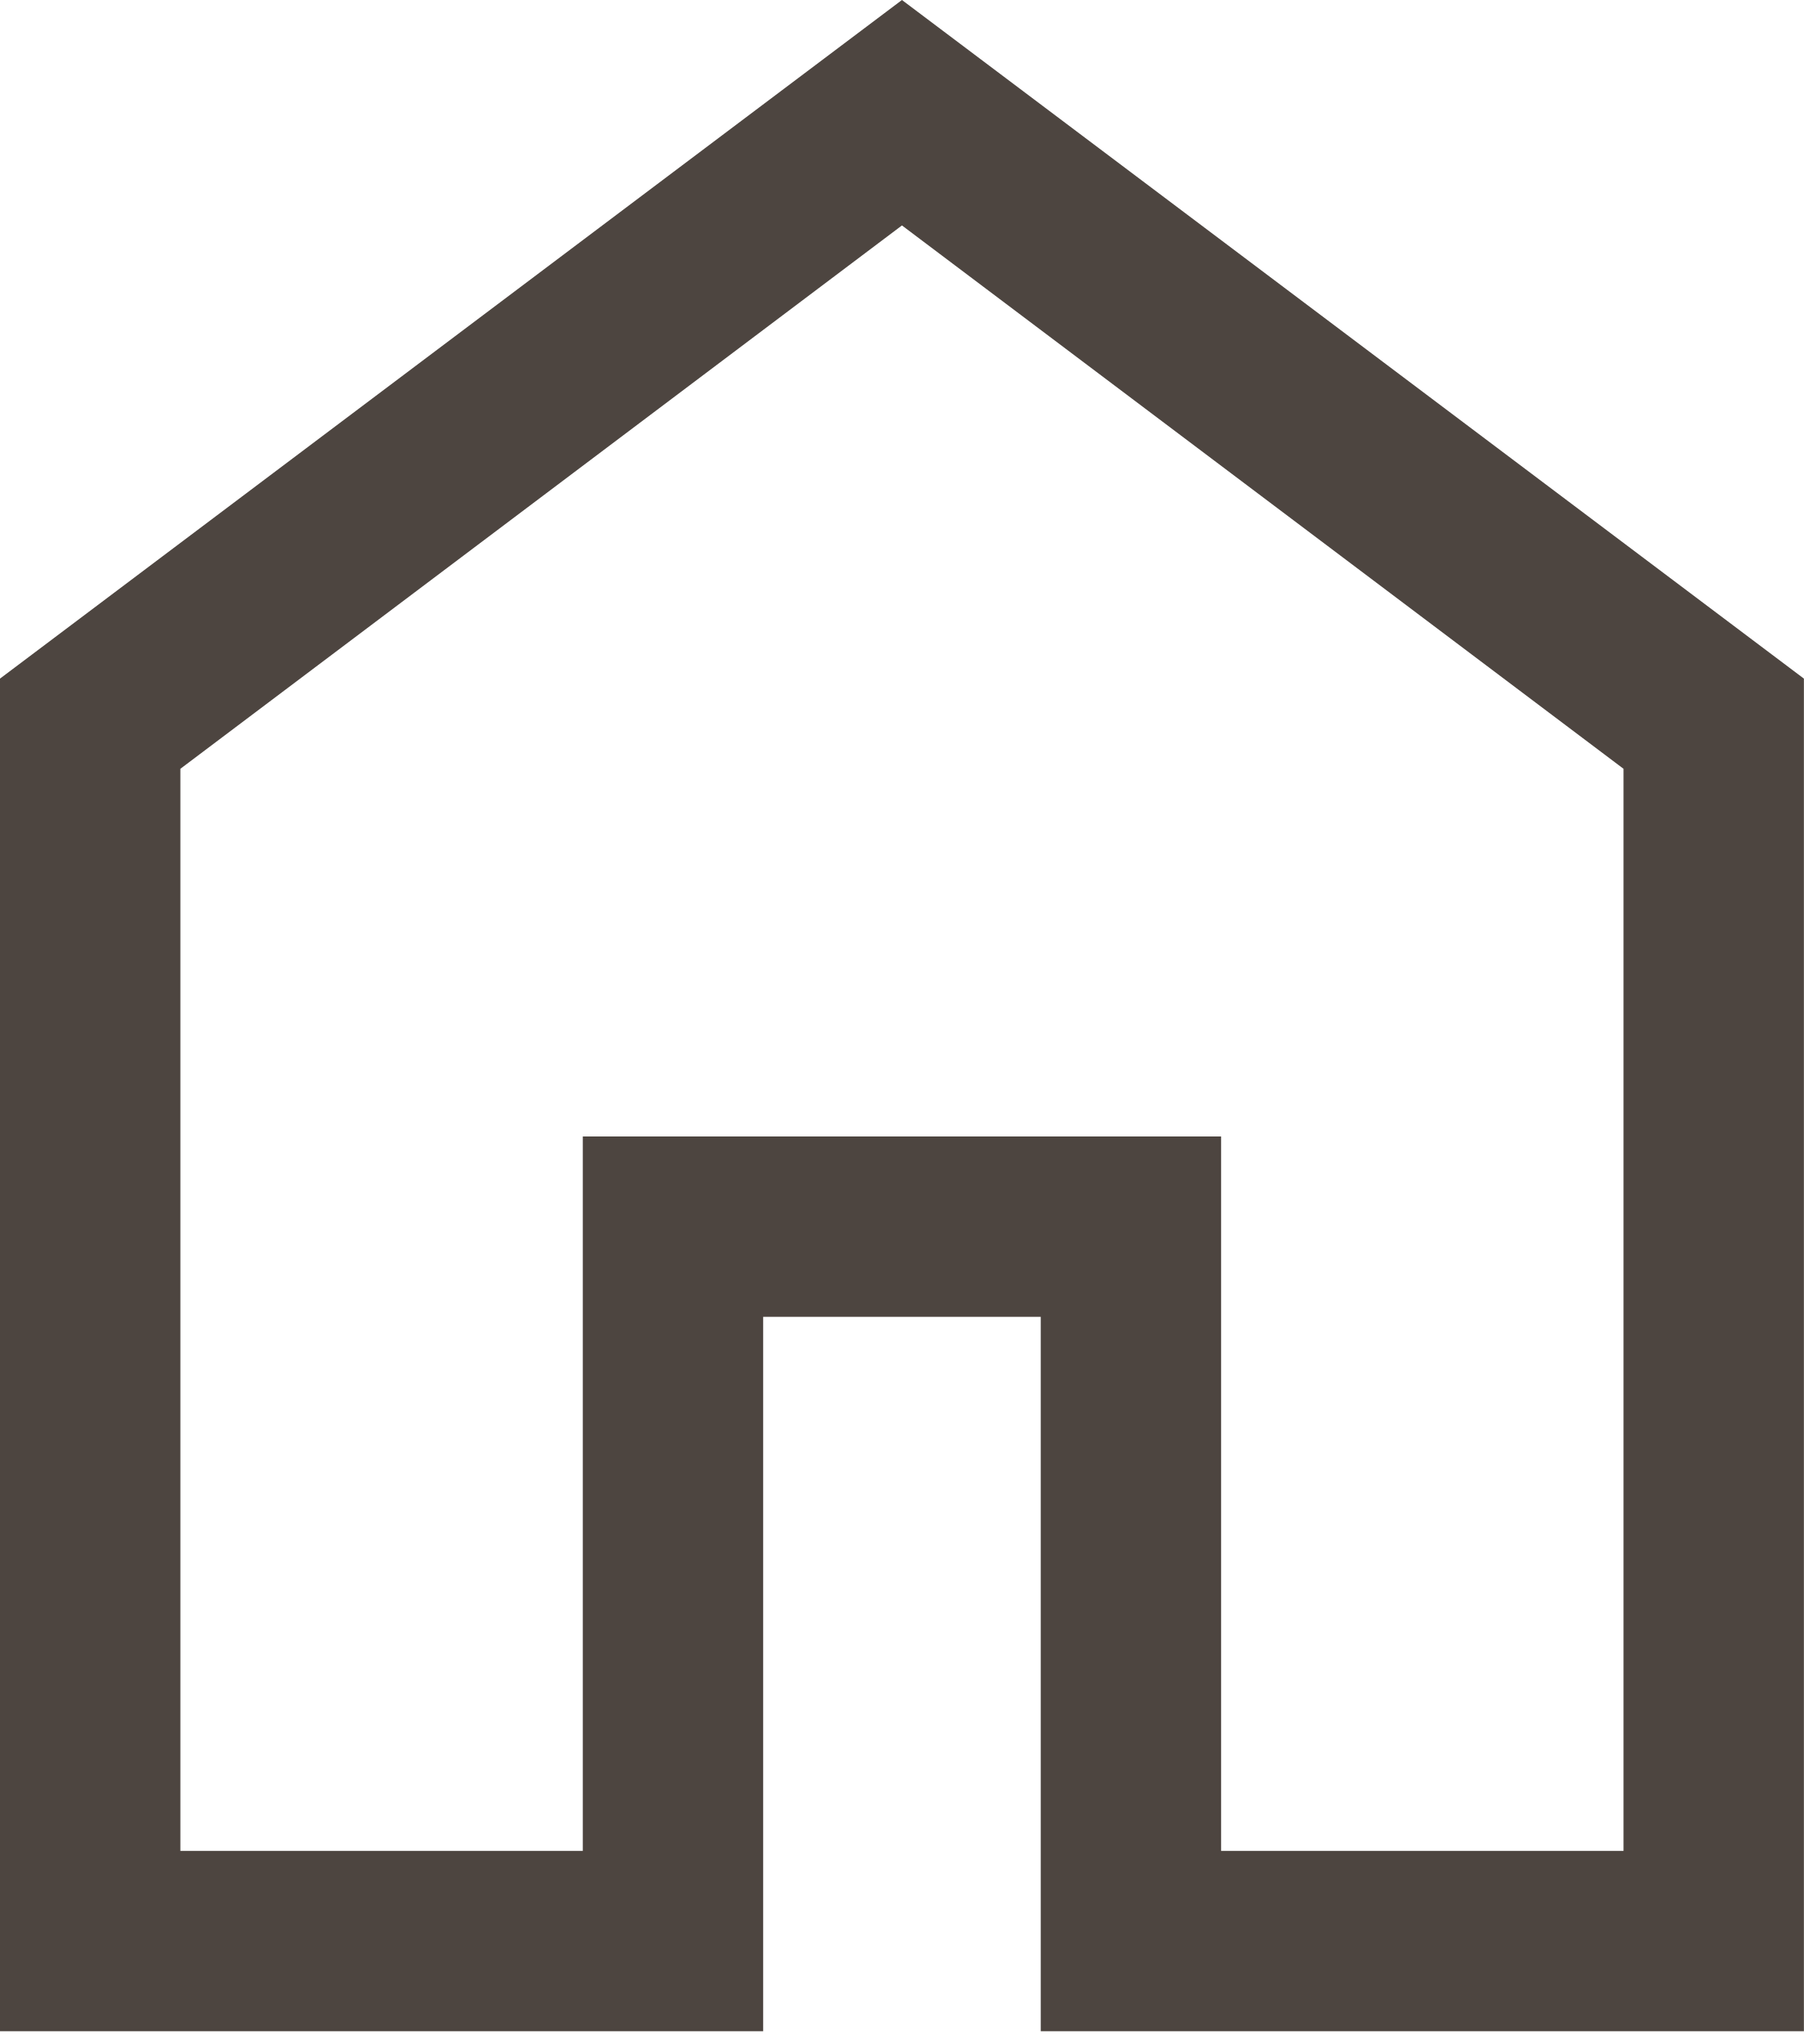
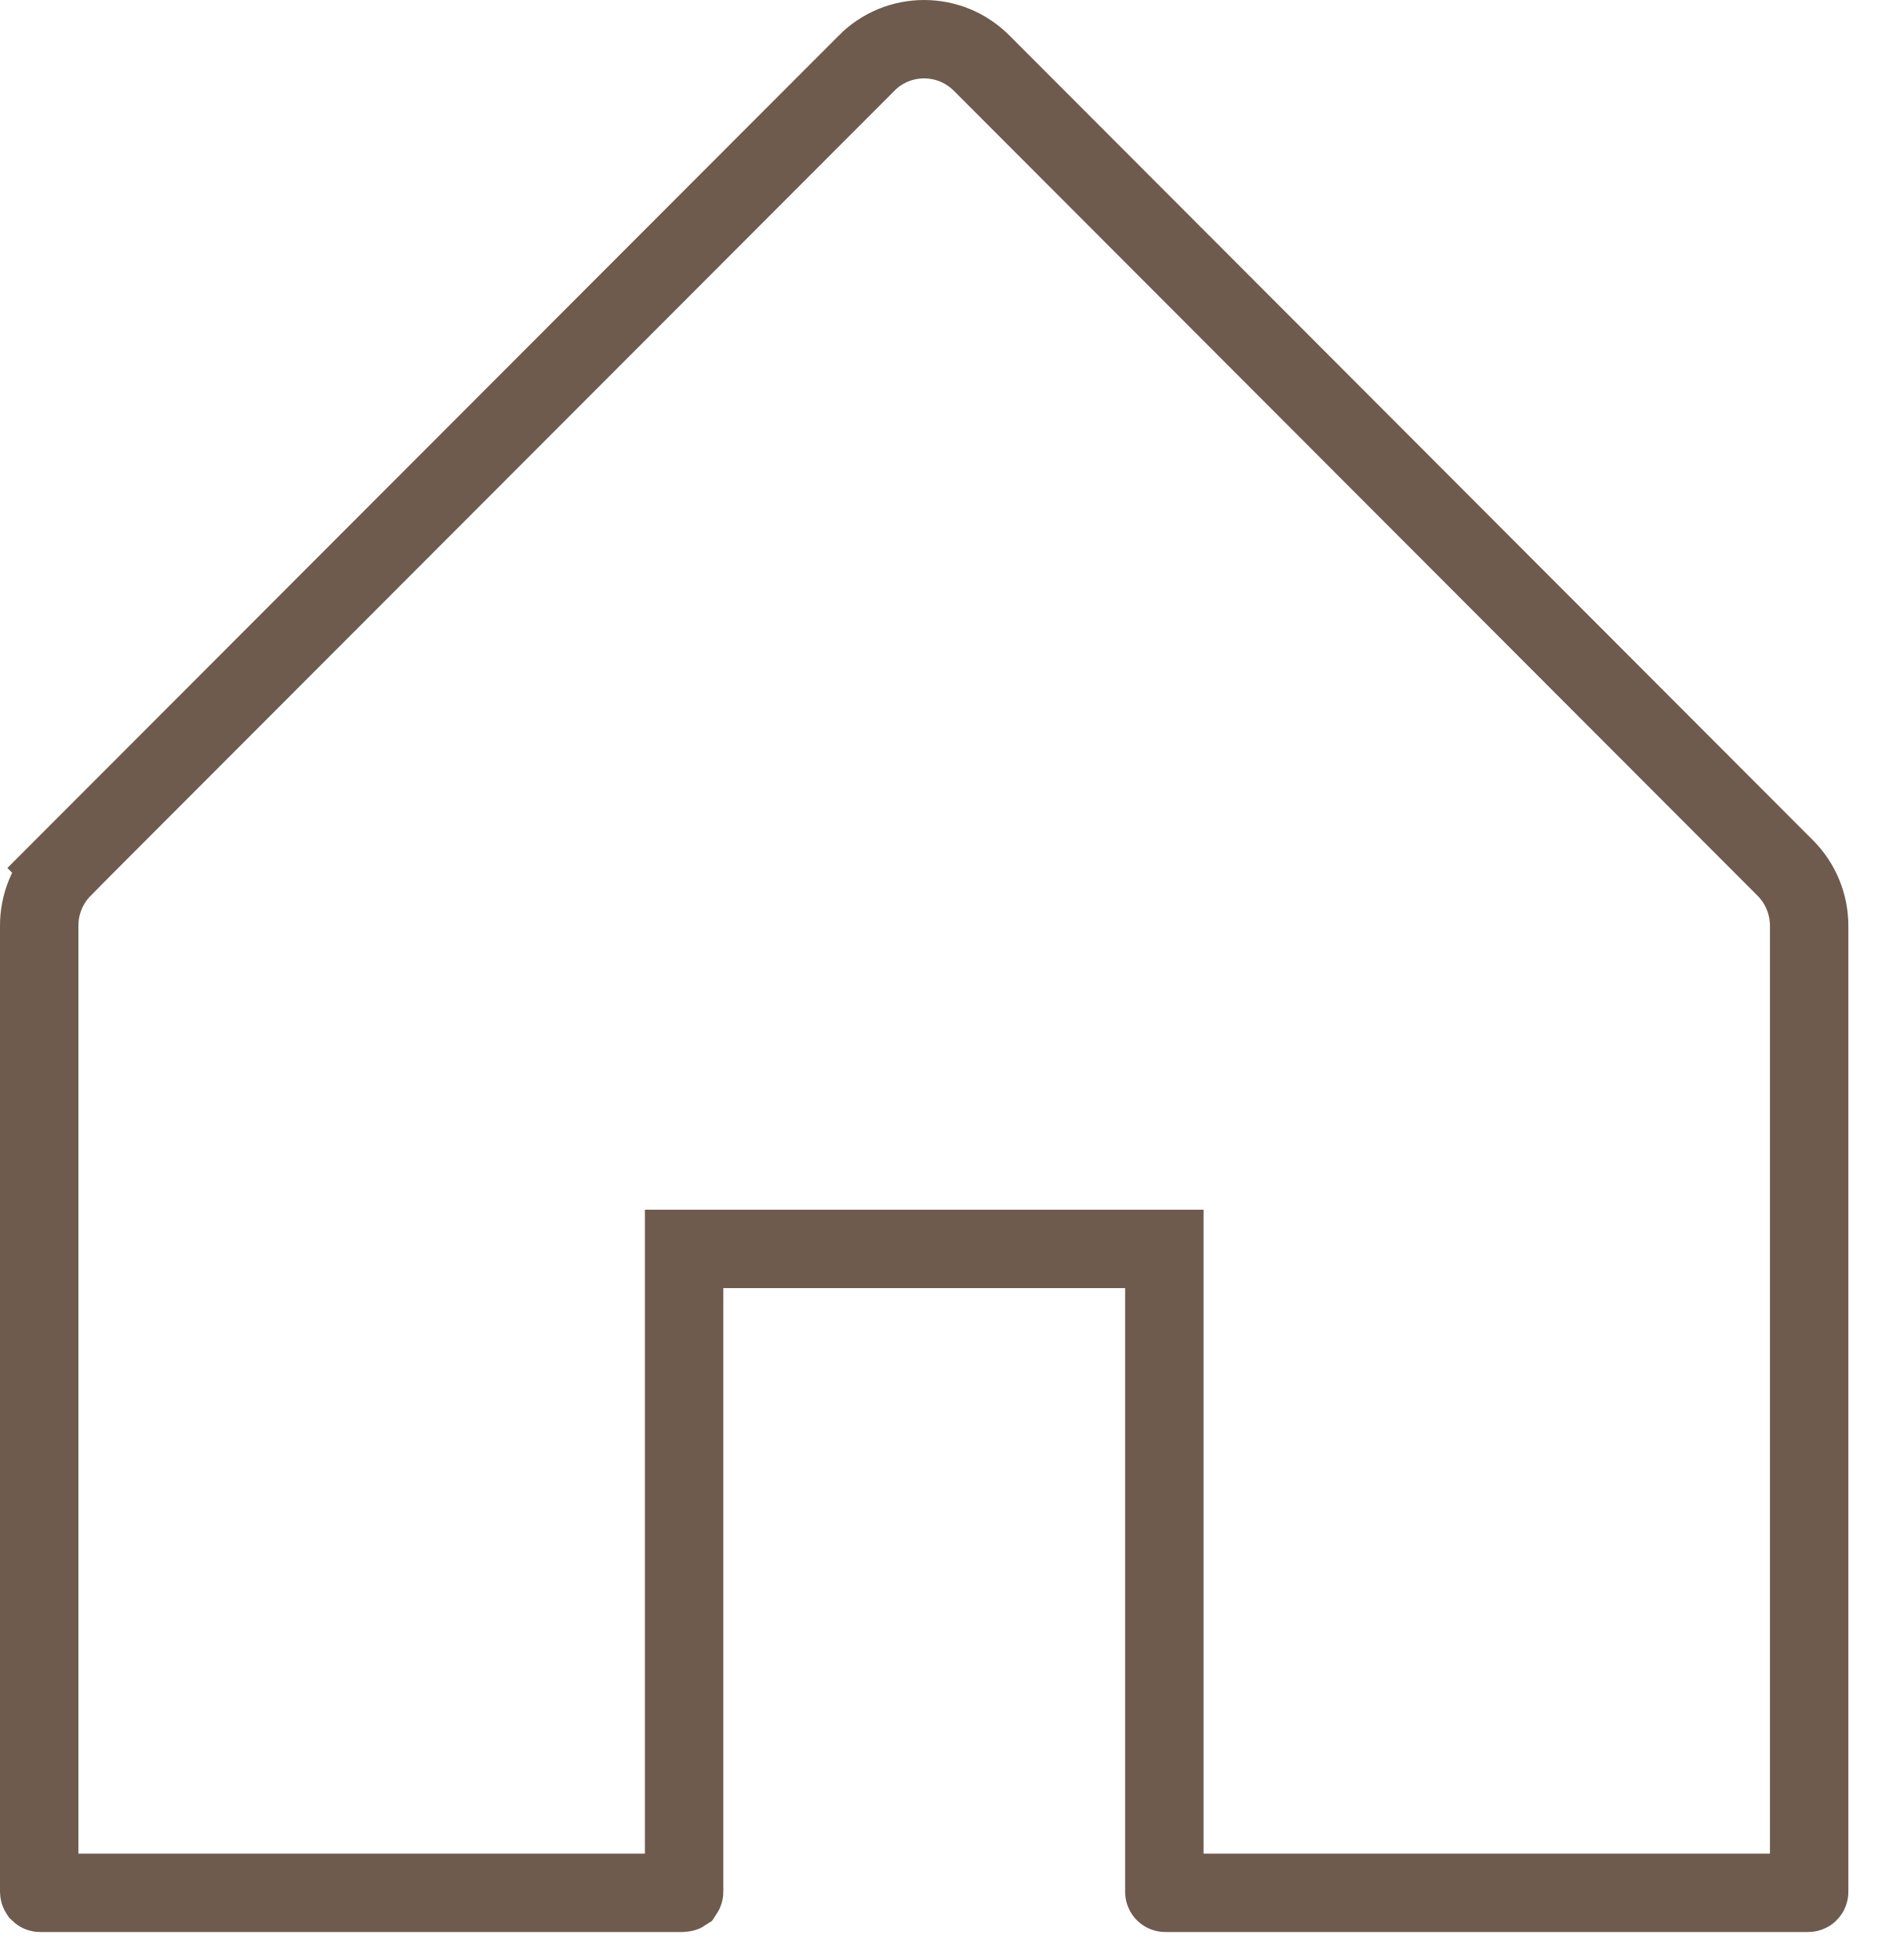
- <svg xmlns="http://www.w3.org/2000/svg" width="15" height="17" viewBox="0 0 15 17" fill="none">
-   <path d="M1.5 15.394H4.846V9.452H10.154V15.394H13.5V6.394L7.5 1.875L1.5 6.394V15.394ZM0 16.894V5.644L7.5 0L15 5.644V16.894H8.654V10.952H6.346V16.894H0Z" fill="#4D4540" />
+ <svg xmlns="http://www.w3.org/2000/svg" width="24" height="25" viewBox="0 0 24 25" fill="none">
+   <path d="M0.5 11.809C0.499 11.533 0.608 11.268 0.802 11.072L0.801 11.071L11.05 0.807V0.806C11.146 0.709 11.261 0.632 11.387 0.579C11.513 0.527 11.648 0.5 11.784 0.5C11.921 0.5 12.056 0.527 12.182 0.579C12.308 0.632 12.422 0.709 12.519 0.806L12.52 0.807L22.768 11.073C22.864 11.17 22.94 11.284 22.992 11.41C23.044 11.536 23.071 11.672 23.071 11.809V24.13C23.071 24.134 23.07 24.137 23.067 24.14C23.065 24.142 23.061 24.143 23.059 24.143H14.86C14.857 24.143 14.854 24.142 14.852 24.14C14.849 24.137 14.848 24.134 14.848 24.13V15.93H8.724V24.13C8.724 24.134 8.722 24.137 8.72 24.14C8.717 24.142 8.714 24.143 8.711 24.143H0.513C0.51 24.143 0.506 24.142 0.504 24.14C0.502 24.137 0.5 24.134 0.5 24.13V11.809Z" stroke="#6F5B4D" />
</svg>
